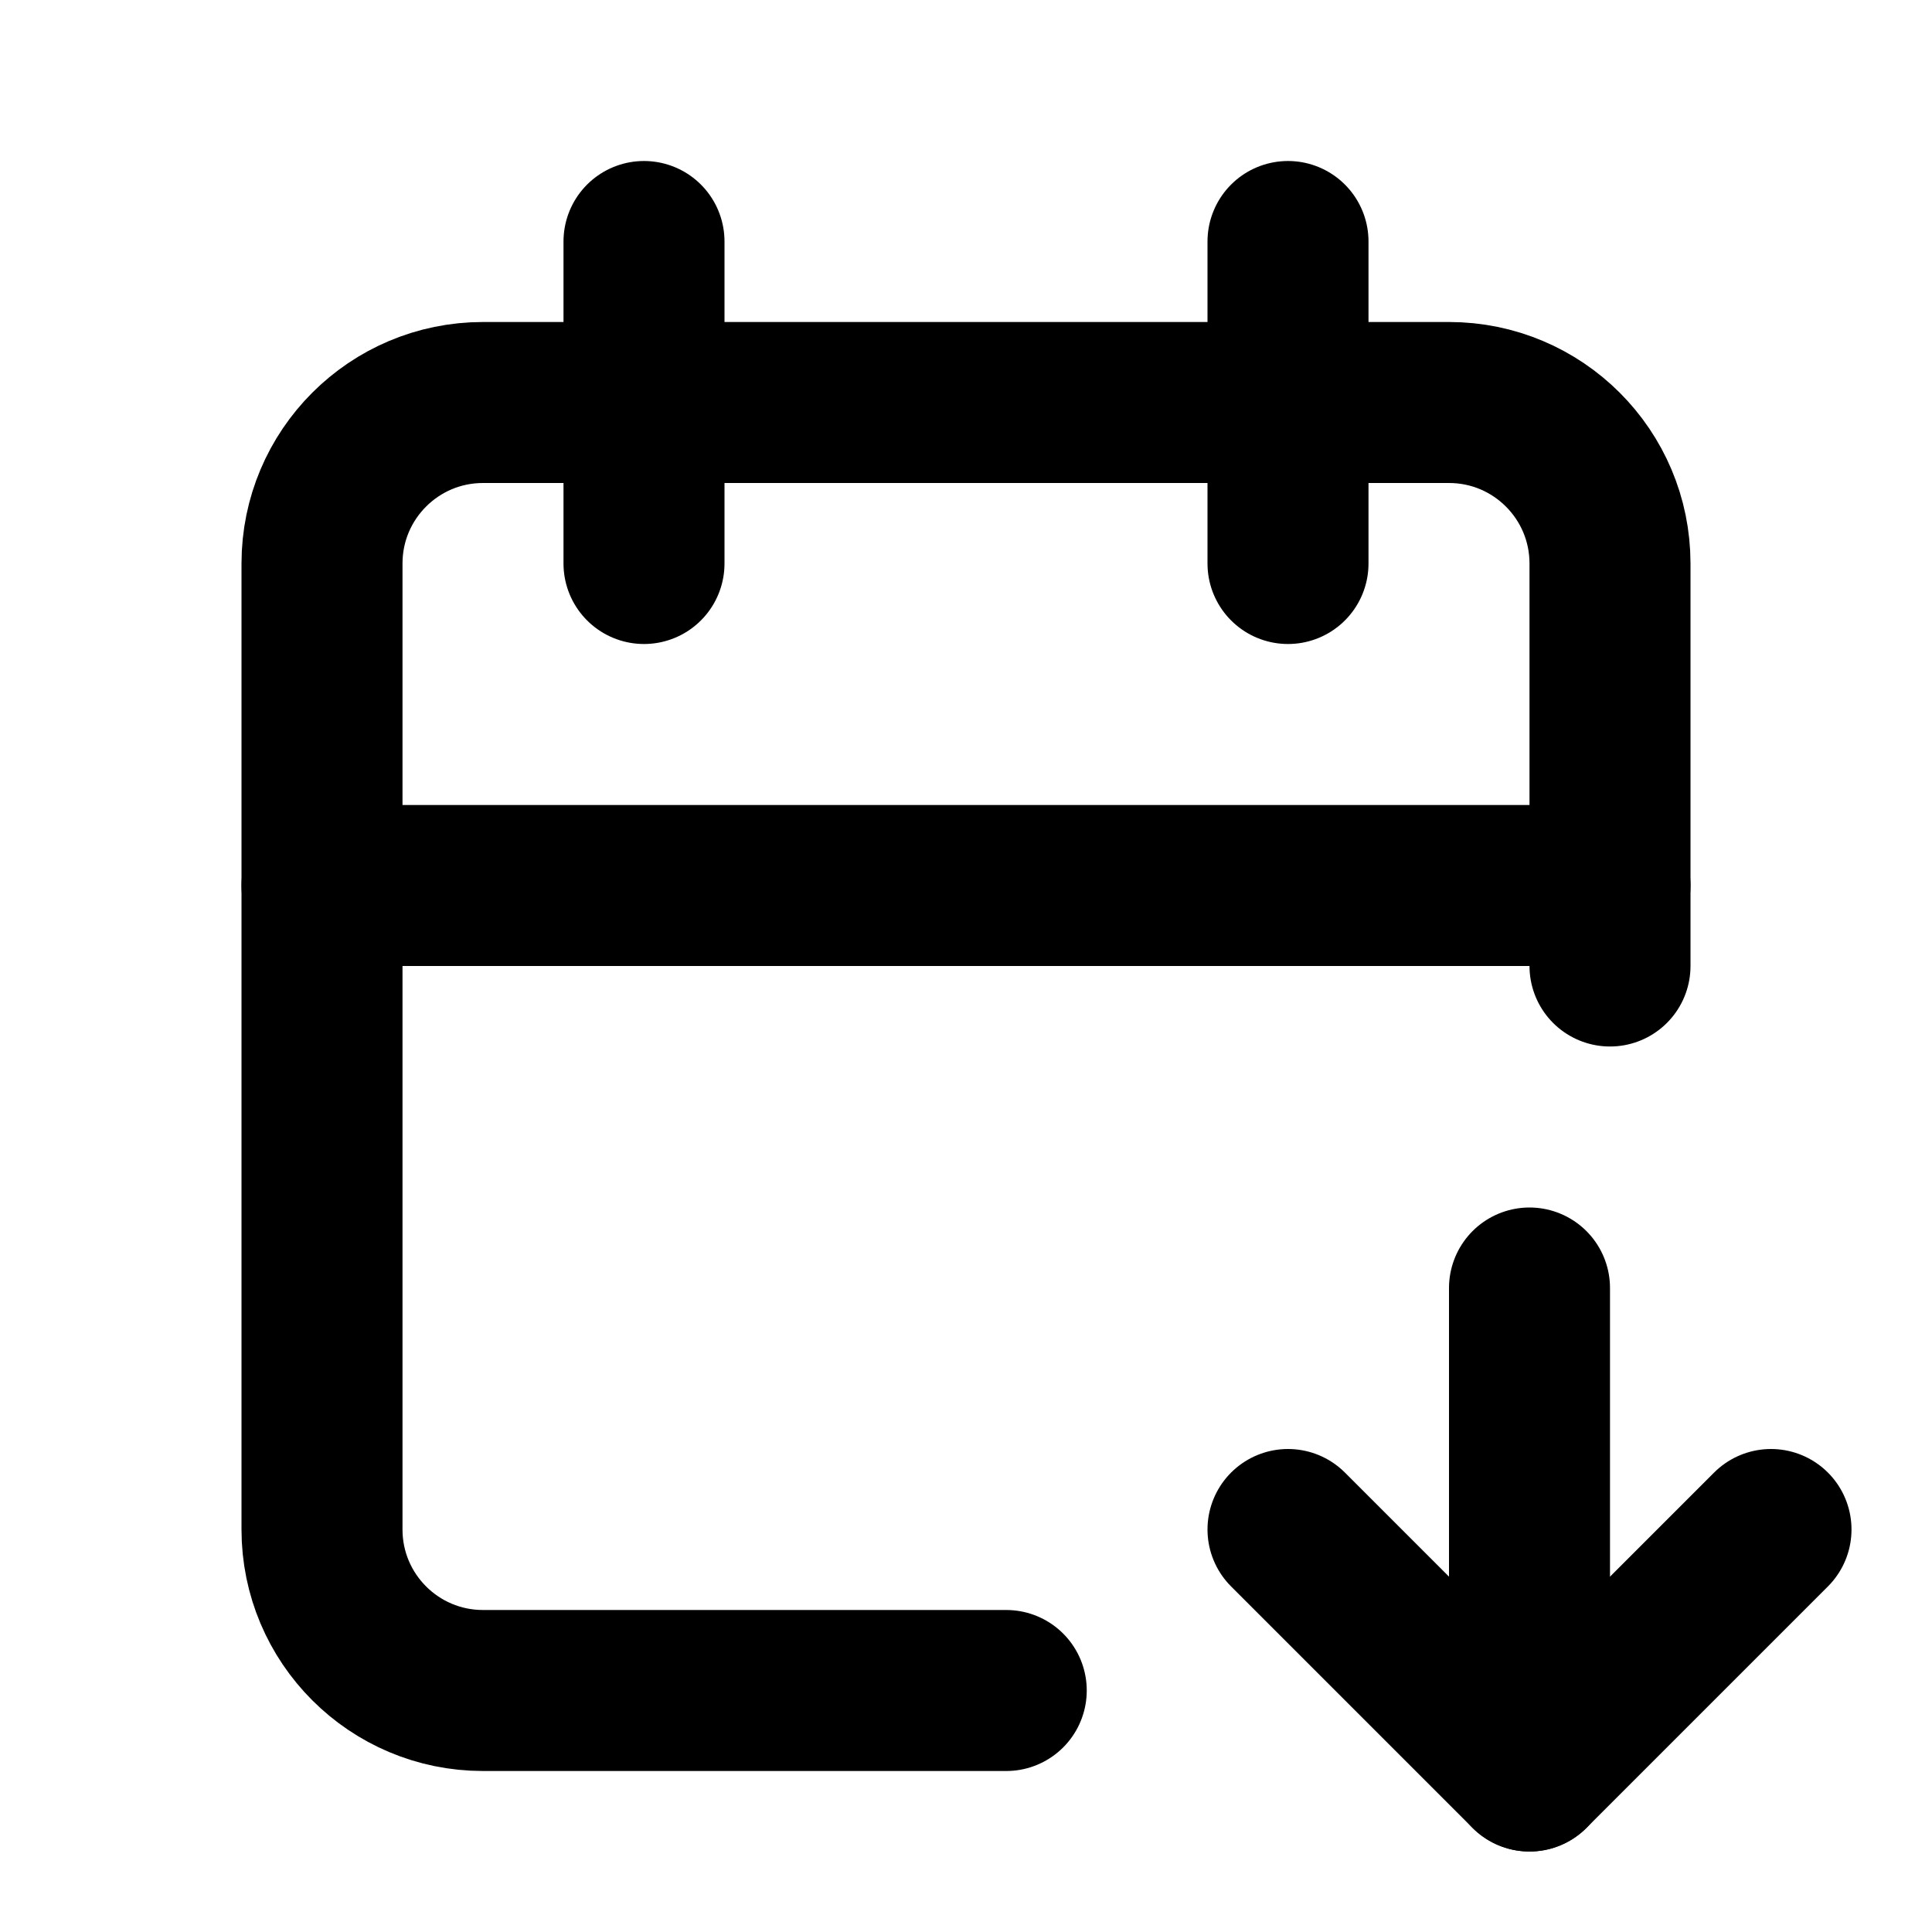
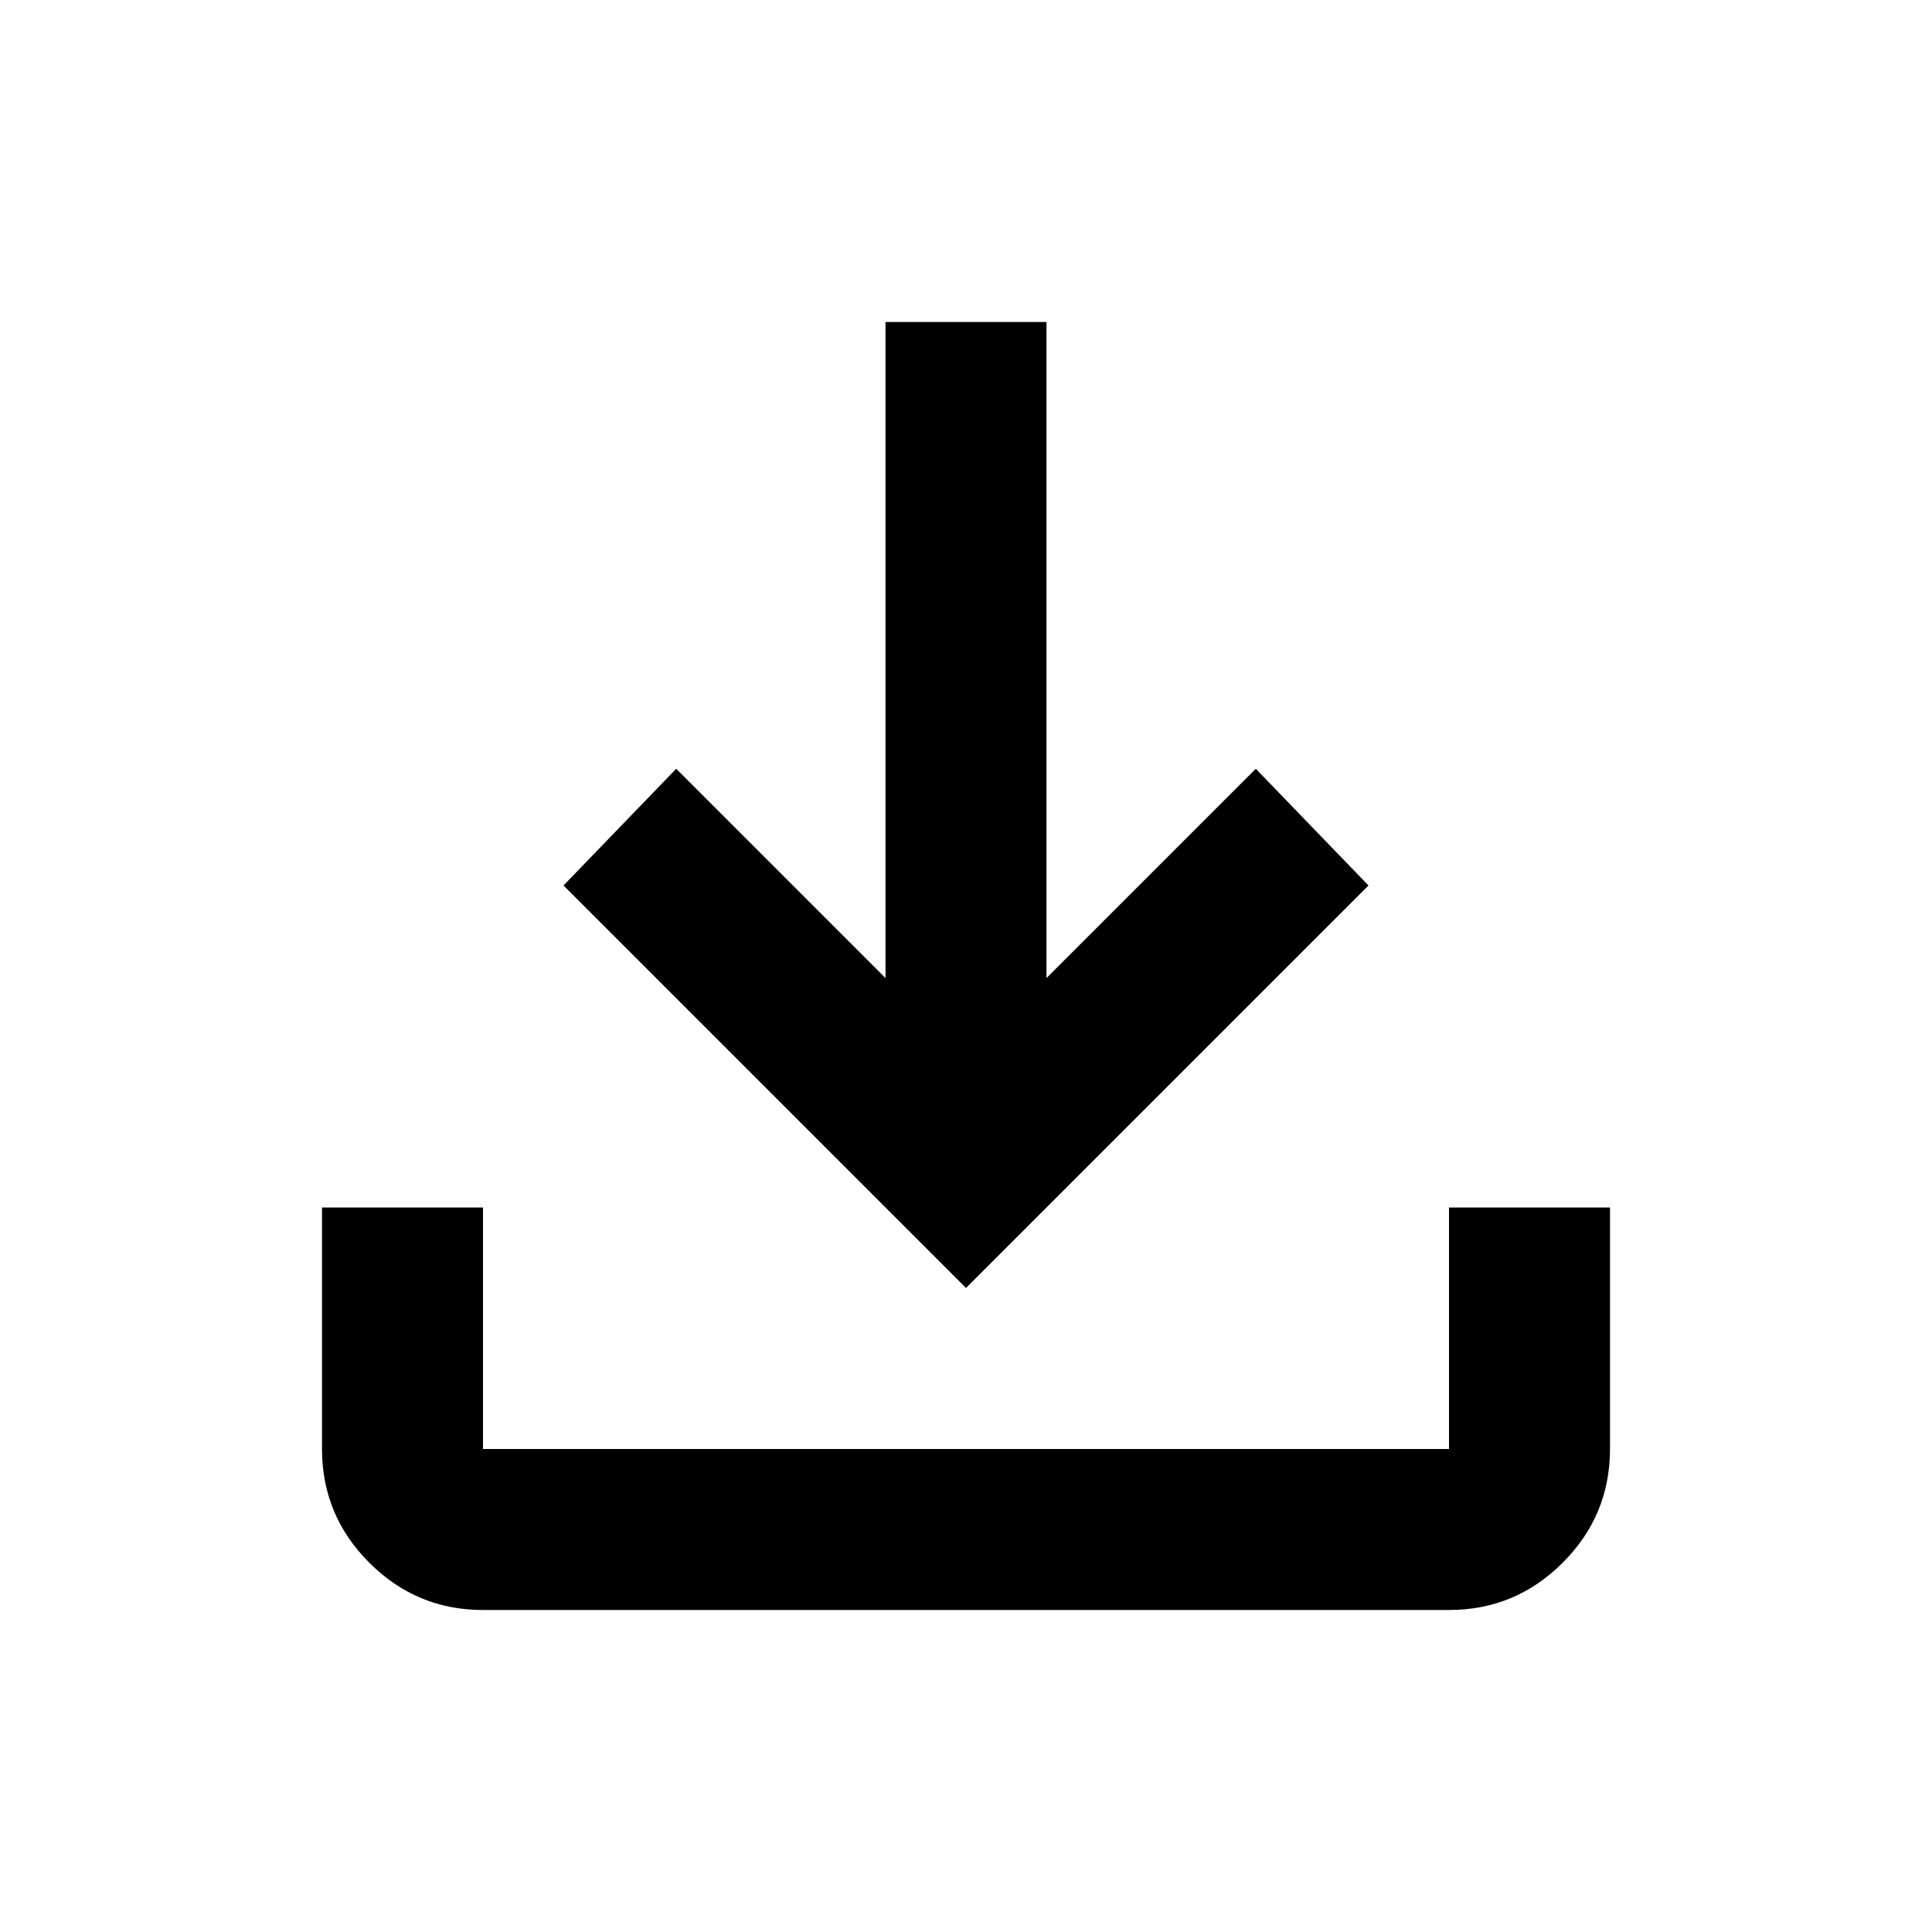
- <svg xmlns="http://www.w3.org/2000/svg" width="24" height="24" viewBox="0 0 24 24" fill="none" stroke="currentColor" stroke-width="2" stroke-linecap="round" stroke-linejoin="round" class="icon icon-tabler icons-tabler-outline icon-tabler-calendar-down">
-   <path stroke="none" d="M0 0h24v24H0z" fill="none" />
-   <path d="M12.5 21h-6.5a2 2 0 0 1 -2 -2v-12a2 2 0 0 1 2 -2h12a2 2 0 0 1 2 2v5" />
-   <path d="M19 16v6" />
-   <path d="M22 19l-3 3l-3 -3" />
-   <path d="M16 3v4" />
-   <path d="M8 3v4" />
-   <path d="M4 11h16" />
+ <svg xmlns="http://www.w3.org/2000/svg" height="24px" viewBox="0 -960 960 960" width="24px" fill="currentColor">
+   <path d="M480-320 280-520l56-58 104 104v-326h80v326l104-104 56 58-200 200ZM240-160q-33 0-56.5-23.5T160-240v-120h80v120h480v-120h80v120q0 33-23.5 56.5T720-160H240Z" />
</svg>
